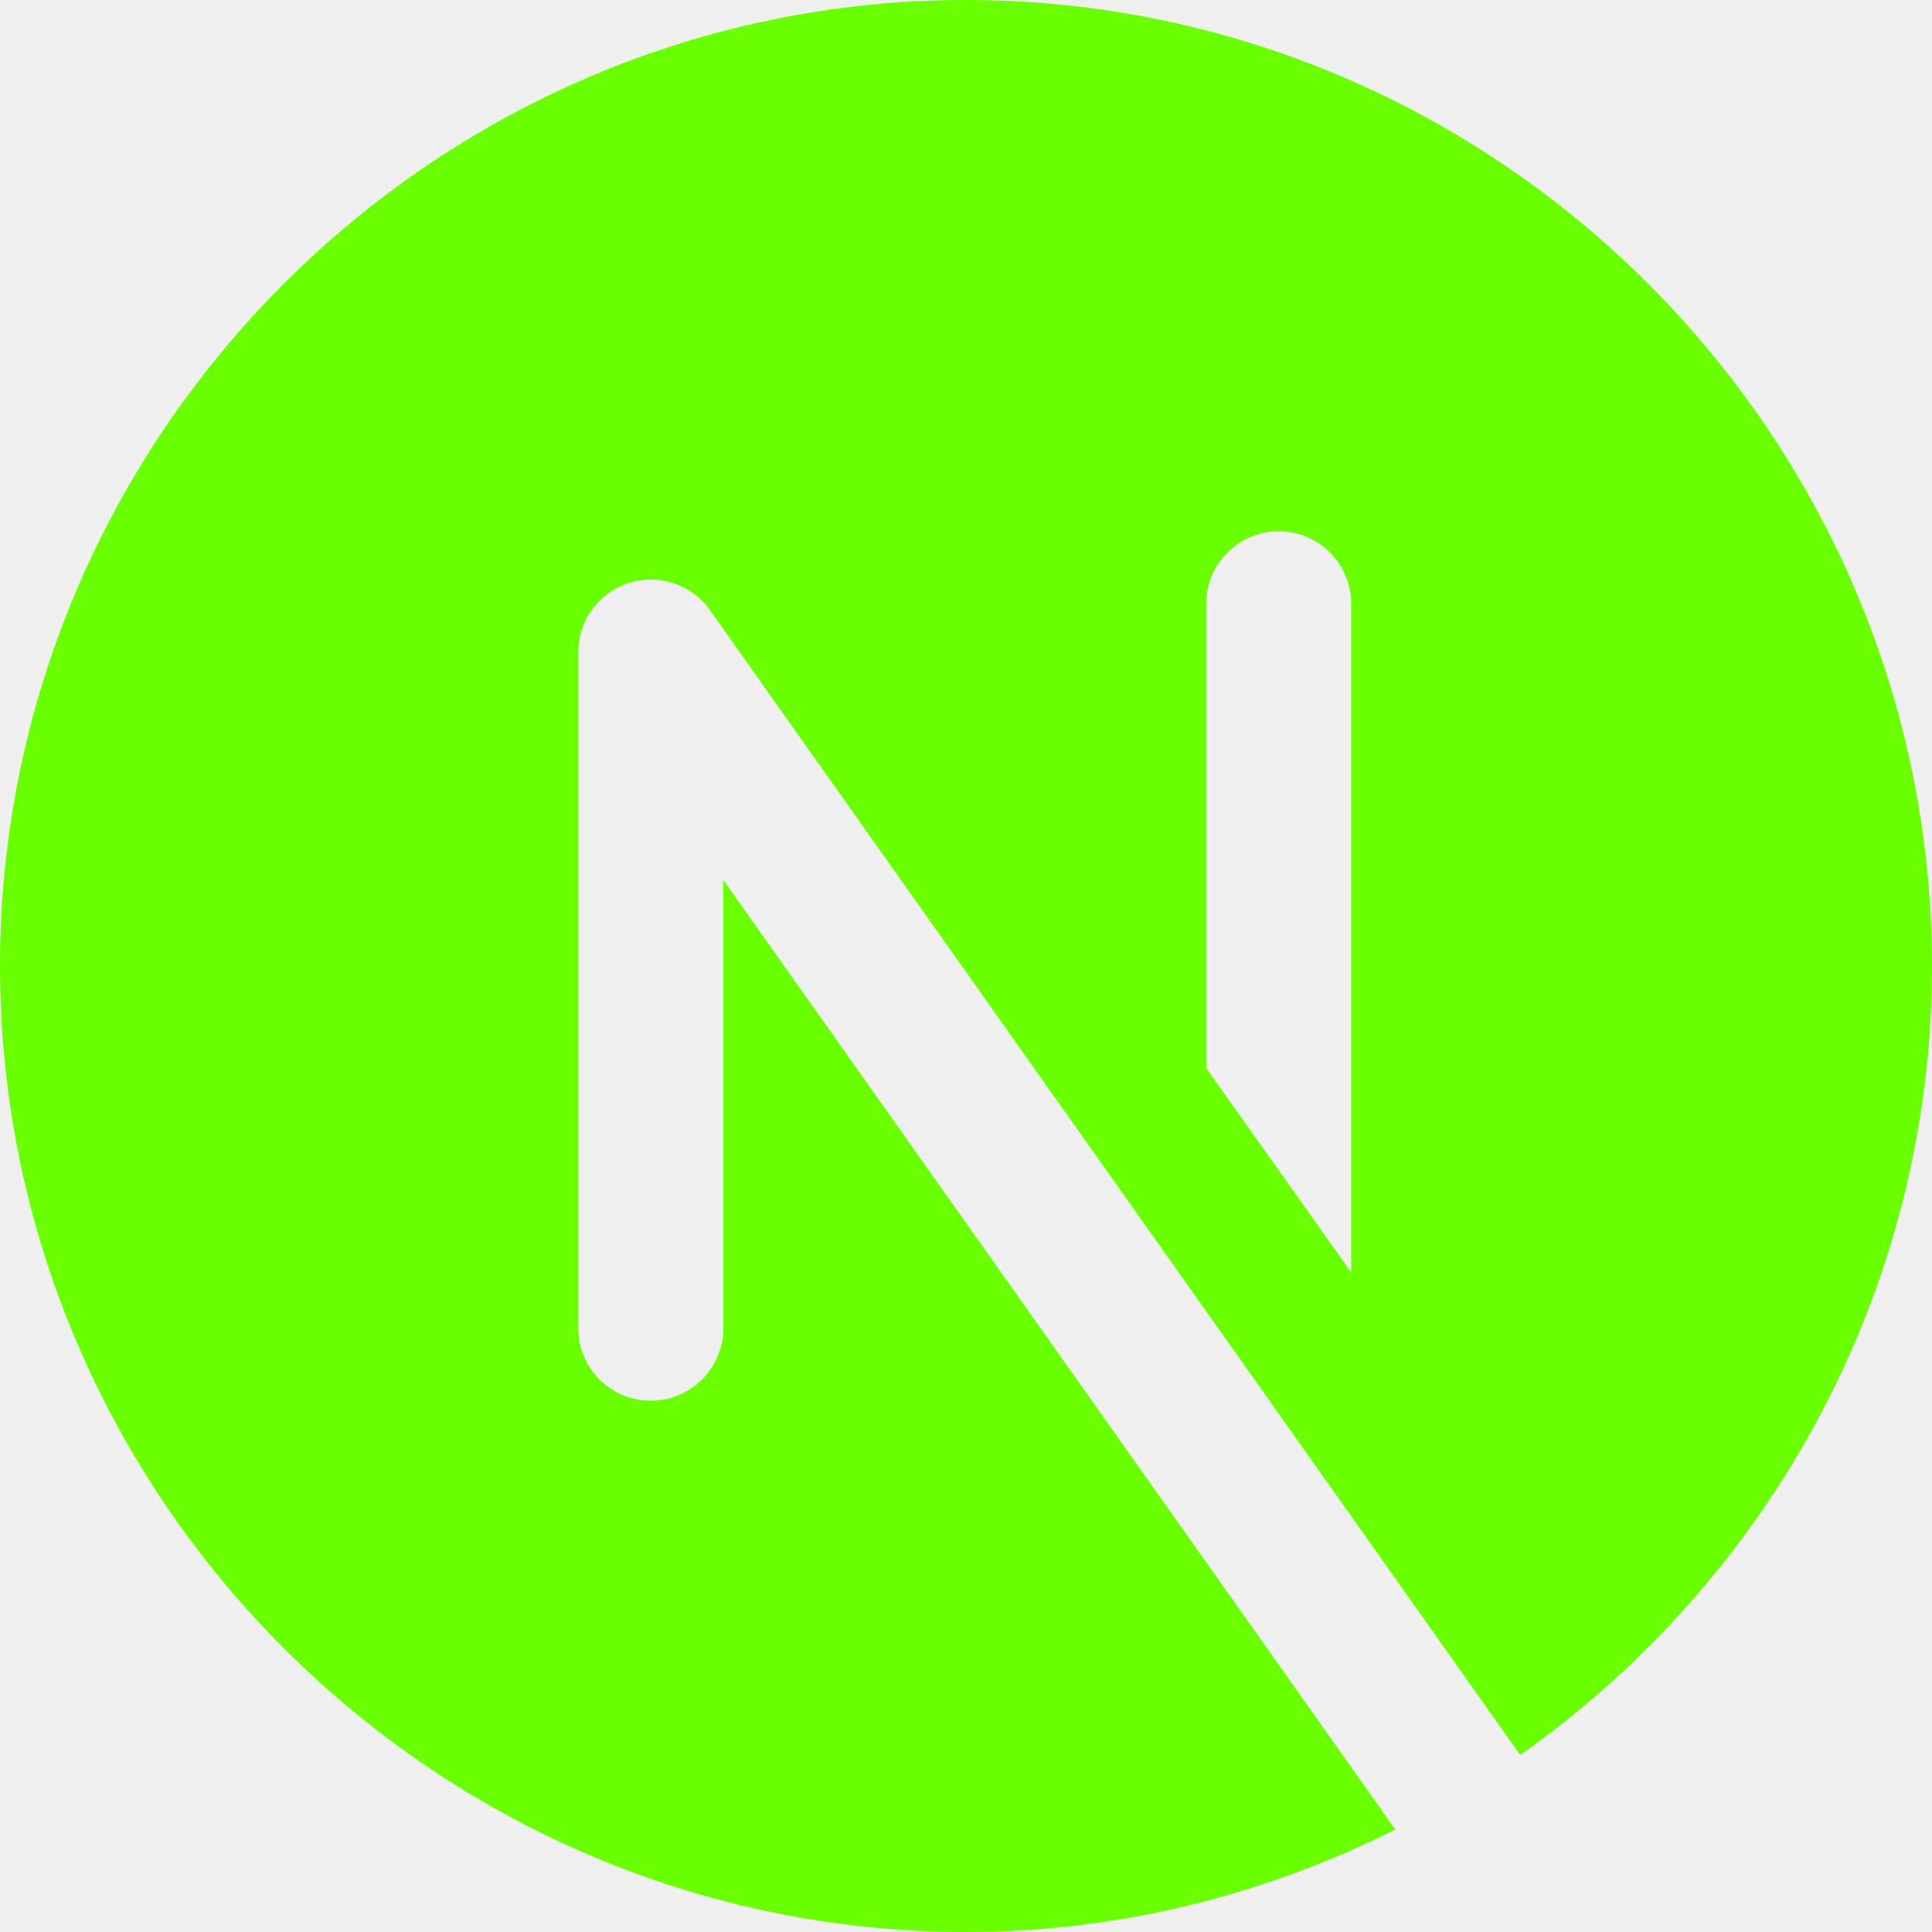
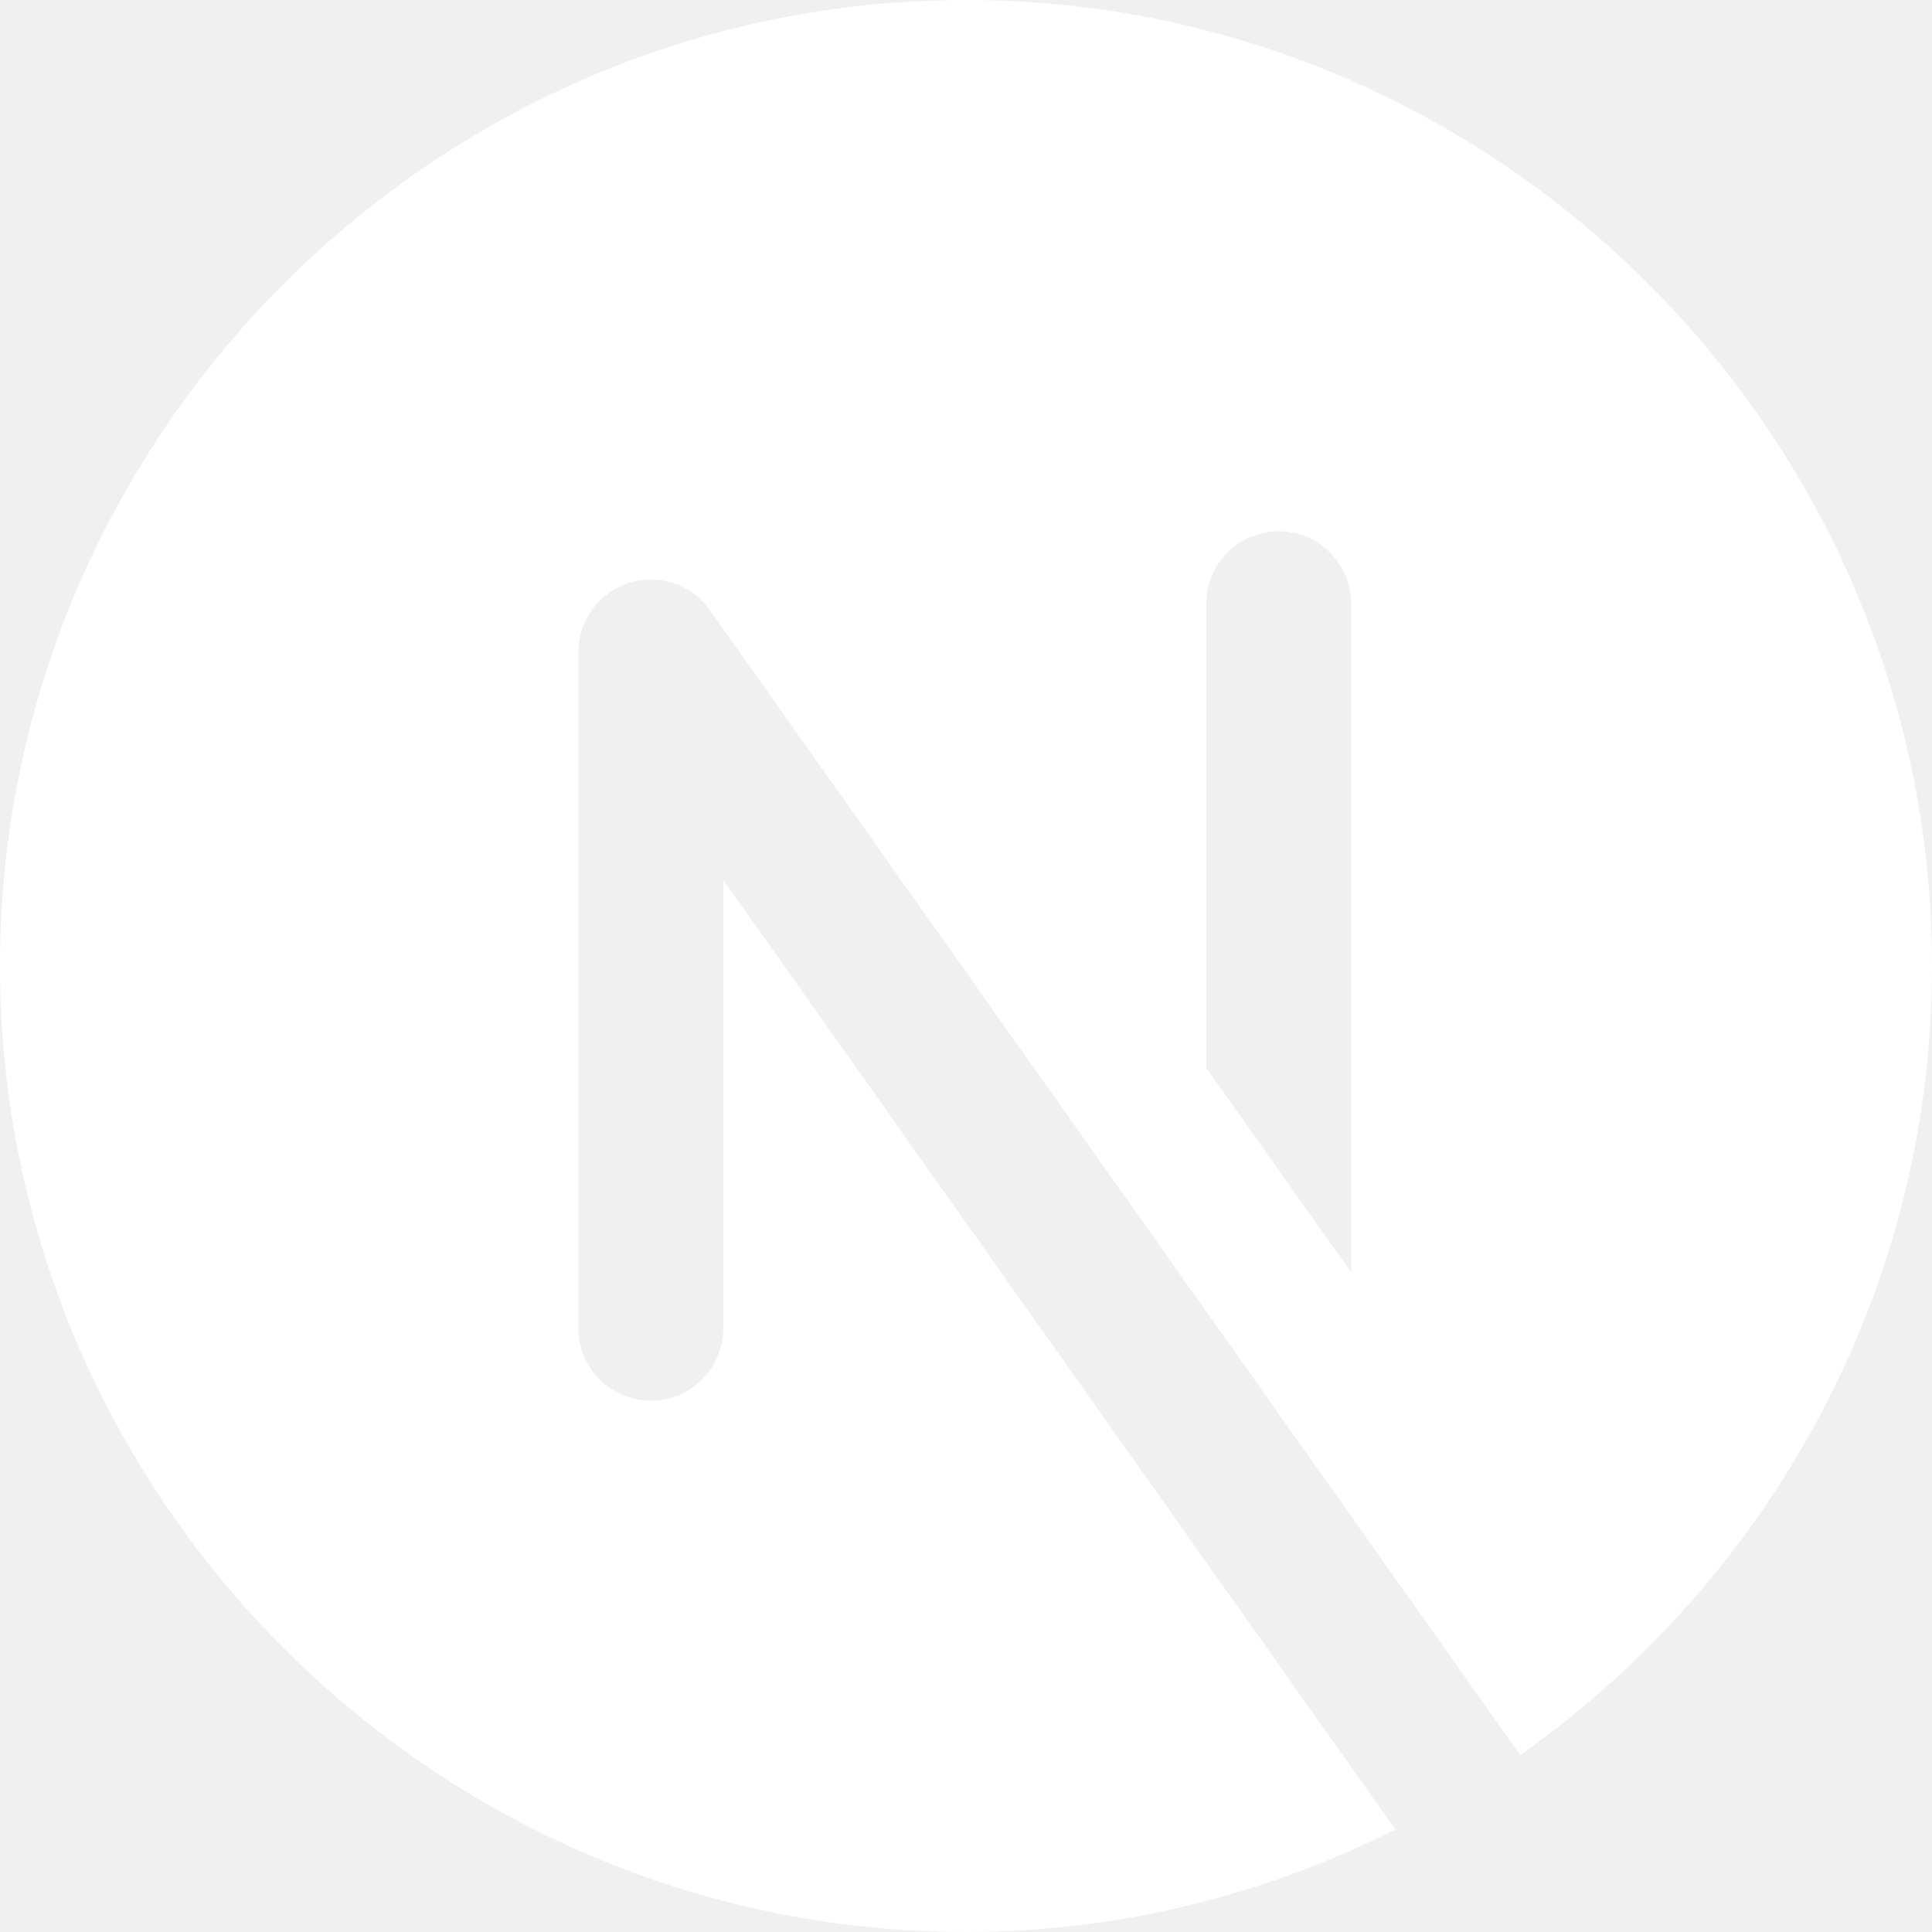
<svg xmlns="http://www.w3.org/2000/svg" width="48" height="48" viewBox="0 0 48 48" fill="none">
  <g clip-path="url(#clip0_66_343)">
-     <path d="M17.969 33C17.969 33.994 17.164 34.8 16.169 34.8C15.174 34.8 14.369 33.994 14.369 33V16.2C14.369 15.416 14.876 14.723 15.623 14.484C16.373 14.246 17.185 14.52 17.638 15.16L37.77 43.604C43.94 39.251 48 32.082 48 24C48 10.8 37.2 0 24 0C10.8 0 0 10.8 0 24C0 37.2 10.8 48 24 48C27.83 48 31.447 47.068 34.668 45.454L17.969 21.859V33ZM29.969 15C29.969 14.006 30.774 13.2 31.769 13.2C32.764 13.2 33.569 14.006 33.569 15V31.608L29.969 26.536V15Z" fill="#69FF00" />
+     <path d="M17.969 33C17.969 33.994 17.164 34.8 16.169 34.8C15.174 34.8 14.369 33.994 14.369 33V16.2C14.369 15.416 14.876 14.723 15.623 14.484C16.373 14.246 17.185 14.52 17.638 15.16L37.77 43.604C43.94 39.251 48 32.082 48 24C48 10.8 37.2 0 24 0C10.8 0 0 10.8 0 24C0 37.2 10.8 48 24 48C27.83 48 31.447 47.068 34.668 45.454L17.969 21.859V33ZM29.969 15C29.969 14.006 30.774 13.2 31.769 13.2C32.764 13.2 33.569 14.006 33.569 15V31.608L29.969 26.536V15Z" fill="white" />
  </g>
  <defs>
    <clipPath id="clip0_66_343">
      <rect width="48" height="48" fill="white" />
    </clipPath>
  </defs>
</svg>
